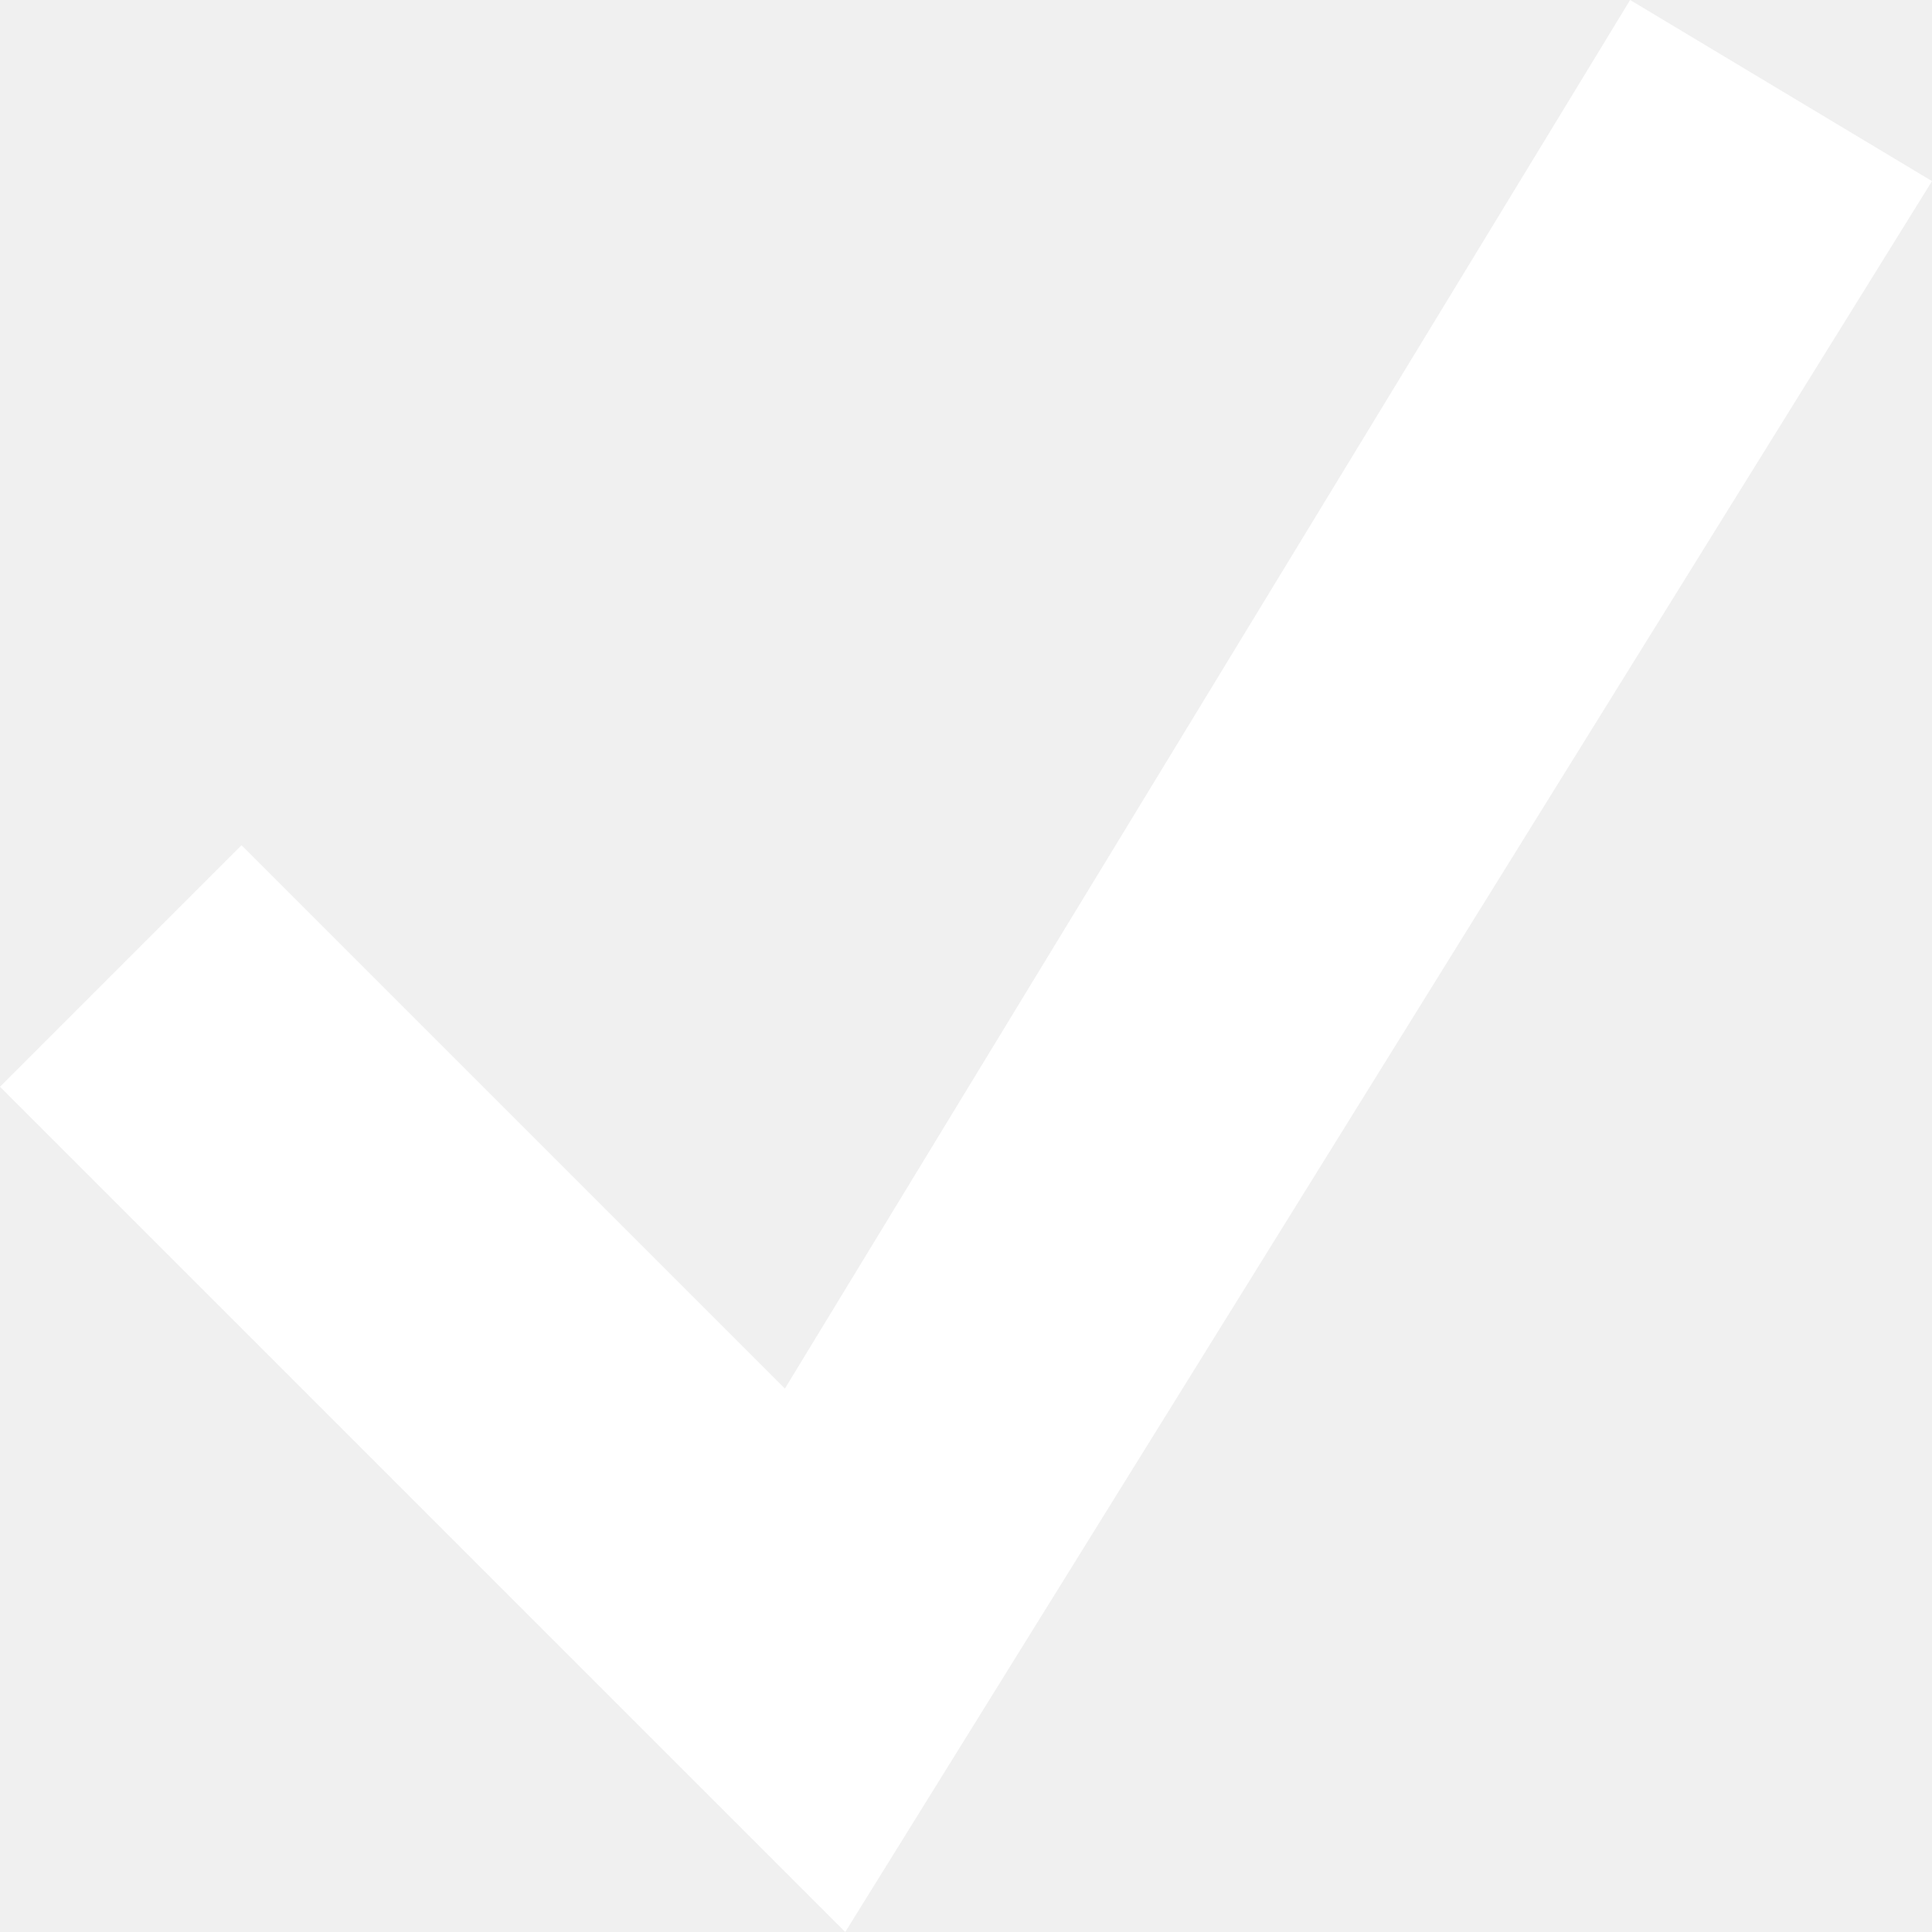
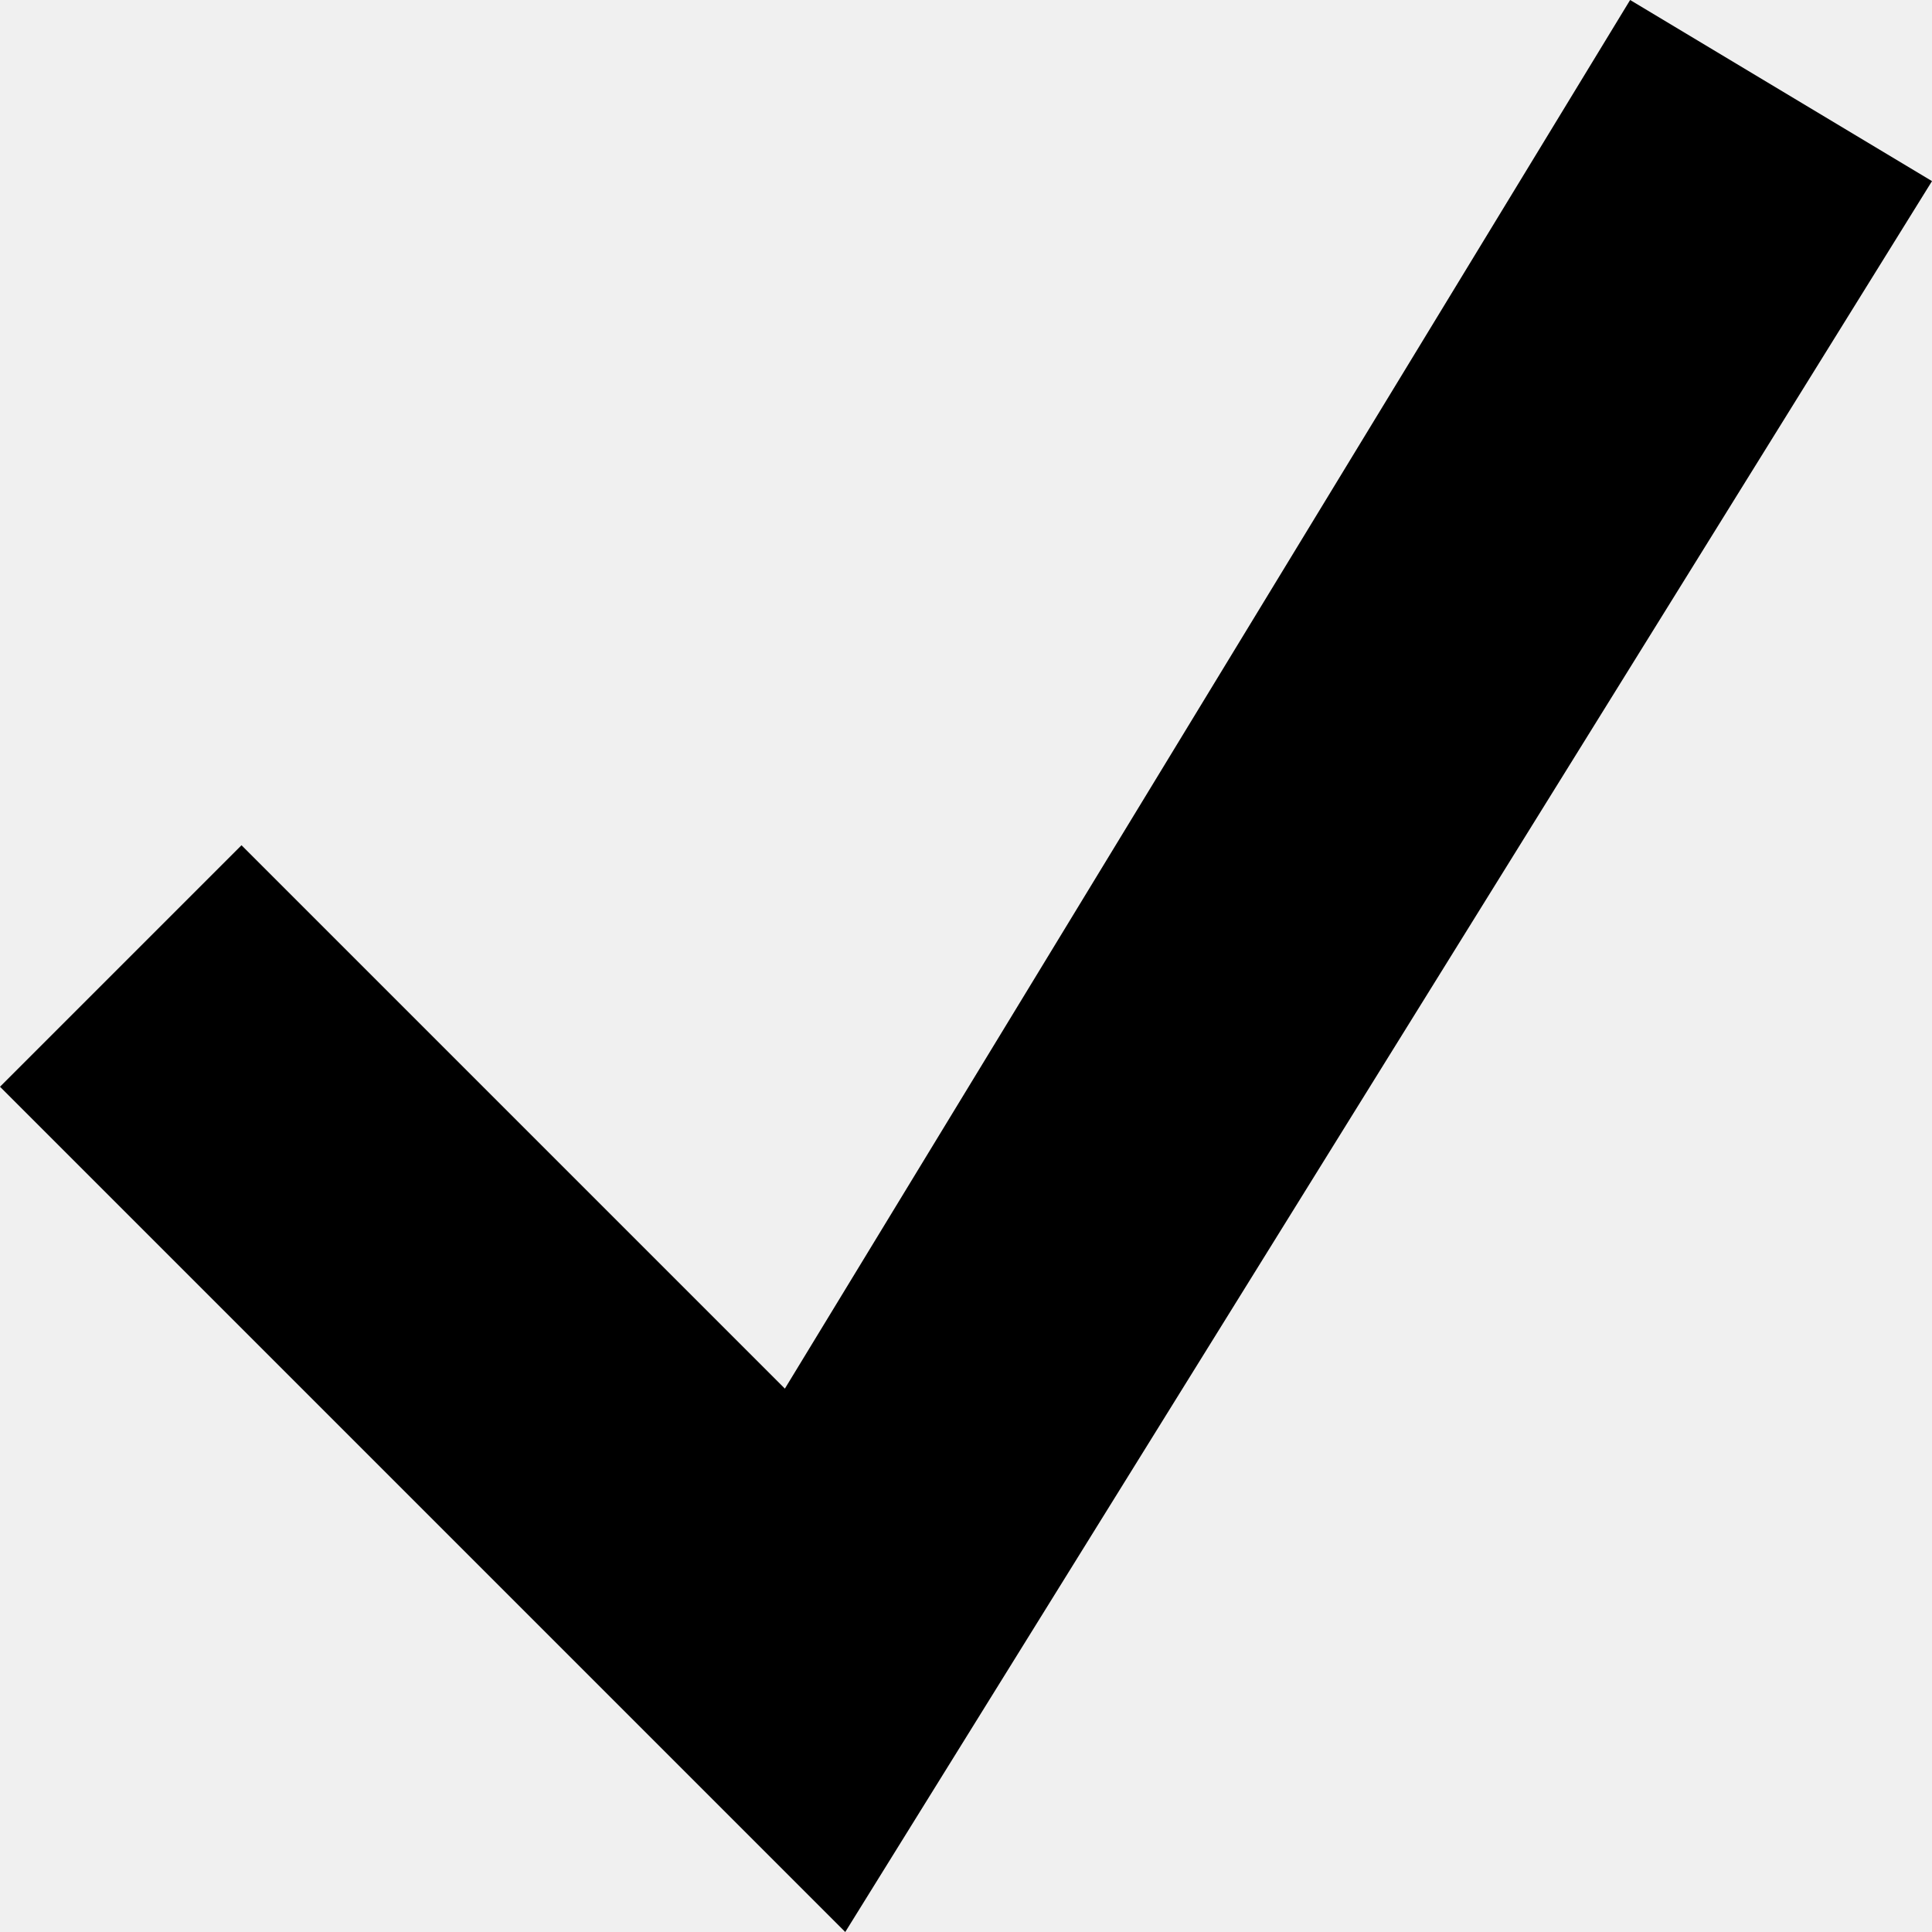
<svg xmlns="http://www.w3.org/2000/svg" xmlns:xlink="http://www.w3.org/1999/xlink" version="1.1" preserveAspectRatio="none" x="0px" y="0px" width="64px" height="64px" viewBox="0 0 64 64">
  <defs>
    <g id="iconCheck_Fill">
-       <path fill="#FFFFFF" stroke="none" d=" M 64 6 L 54 0 26 46 8 28 0 36 28 64 64 6 Z" />
+       <path stroke="none" d=" M 64 6 L 54 0 26 46 8 28 0 36 28 64 64 6 Z" />
    </g>
  </defs>
  <g transform="matrix( 1, 0, 0, 1, 0,0) ">
    <g transform="matrix( 1, 0, 0, 1, 0,0) ">
      <use xlink:href="#iconCheck_Fill" />
    </g>
  </g>
</svg>
